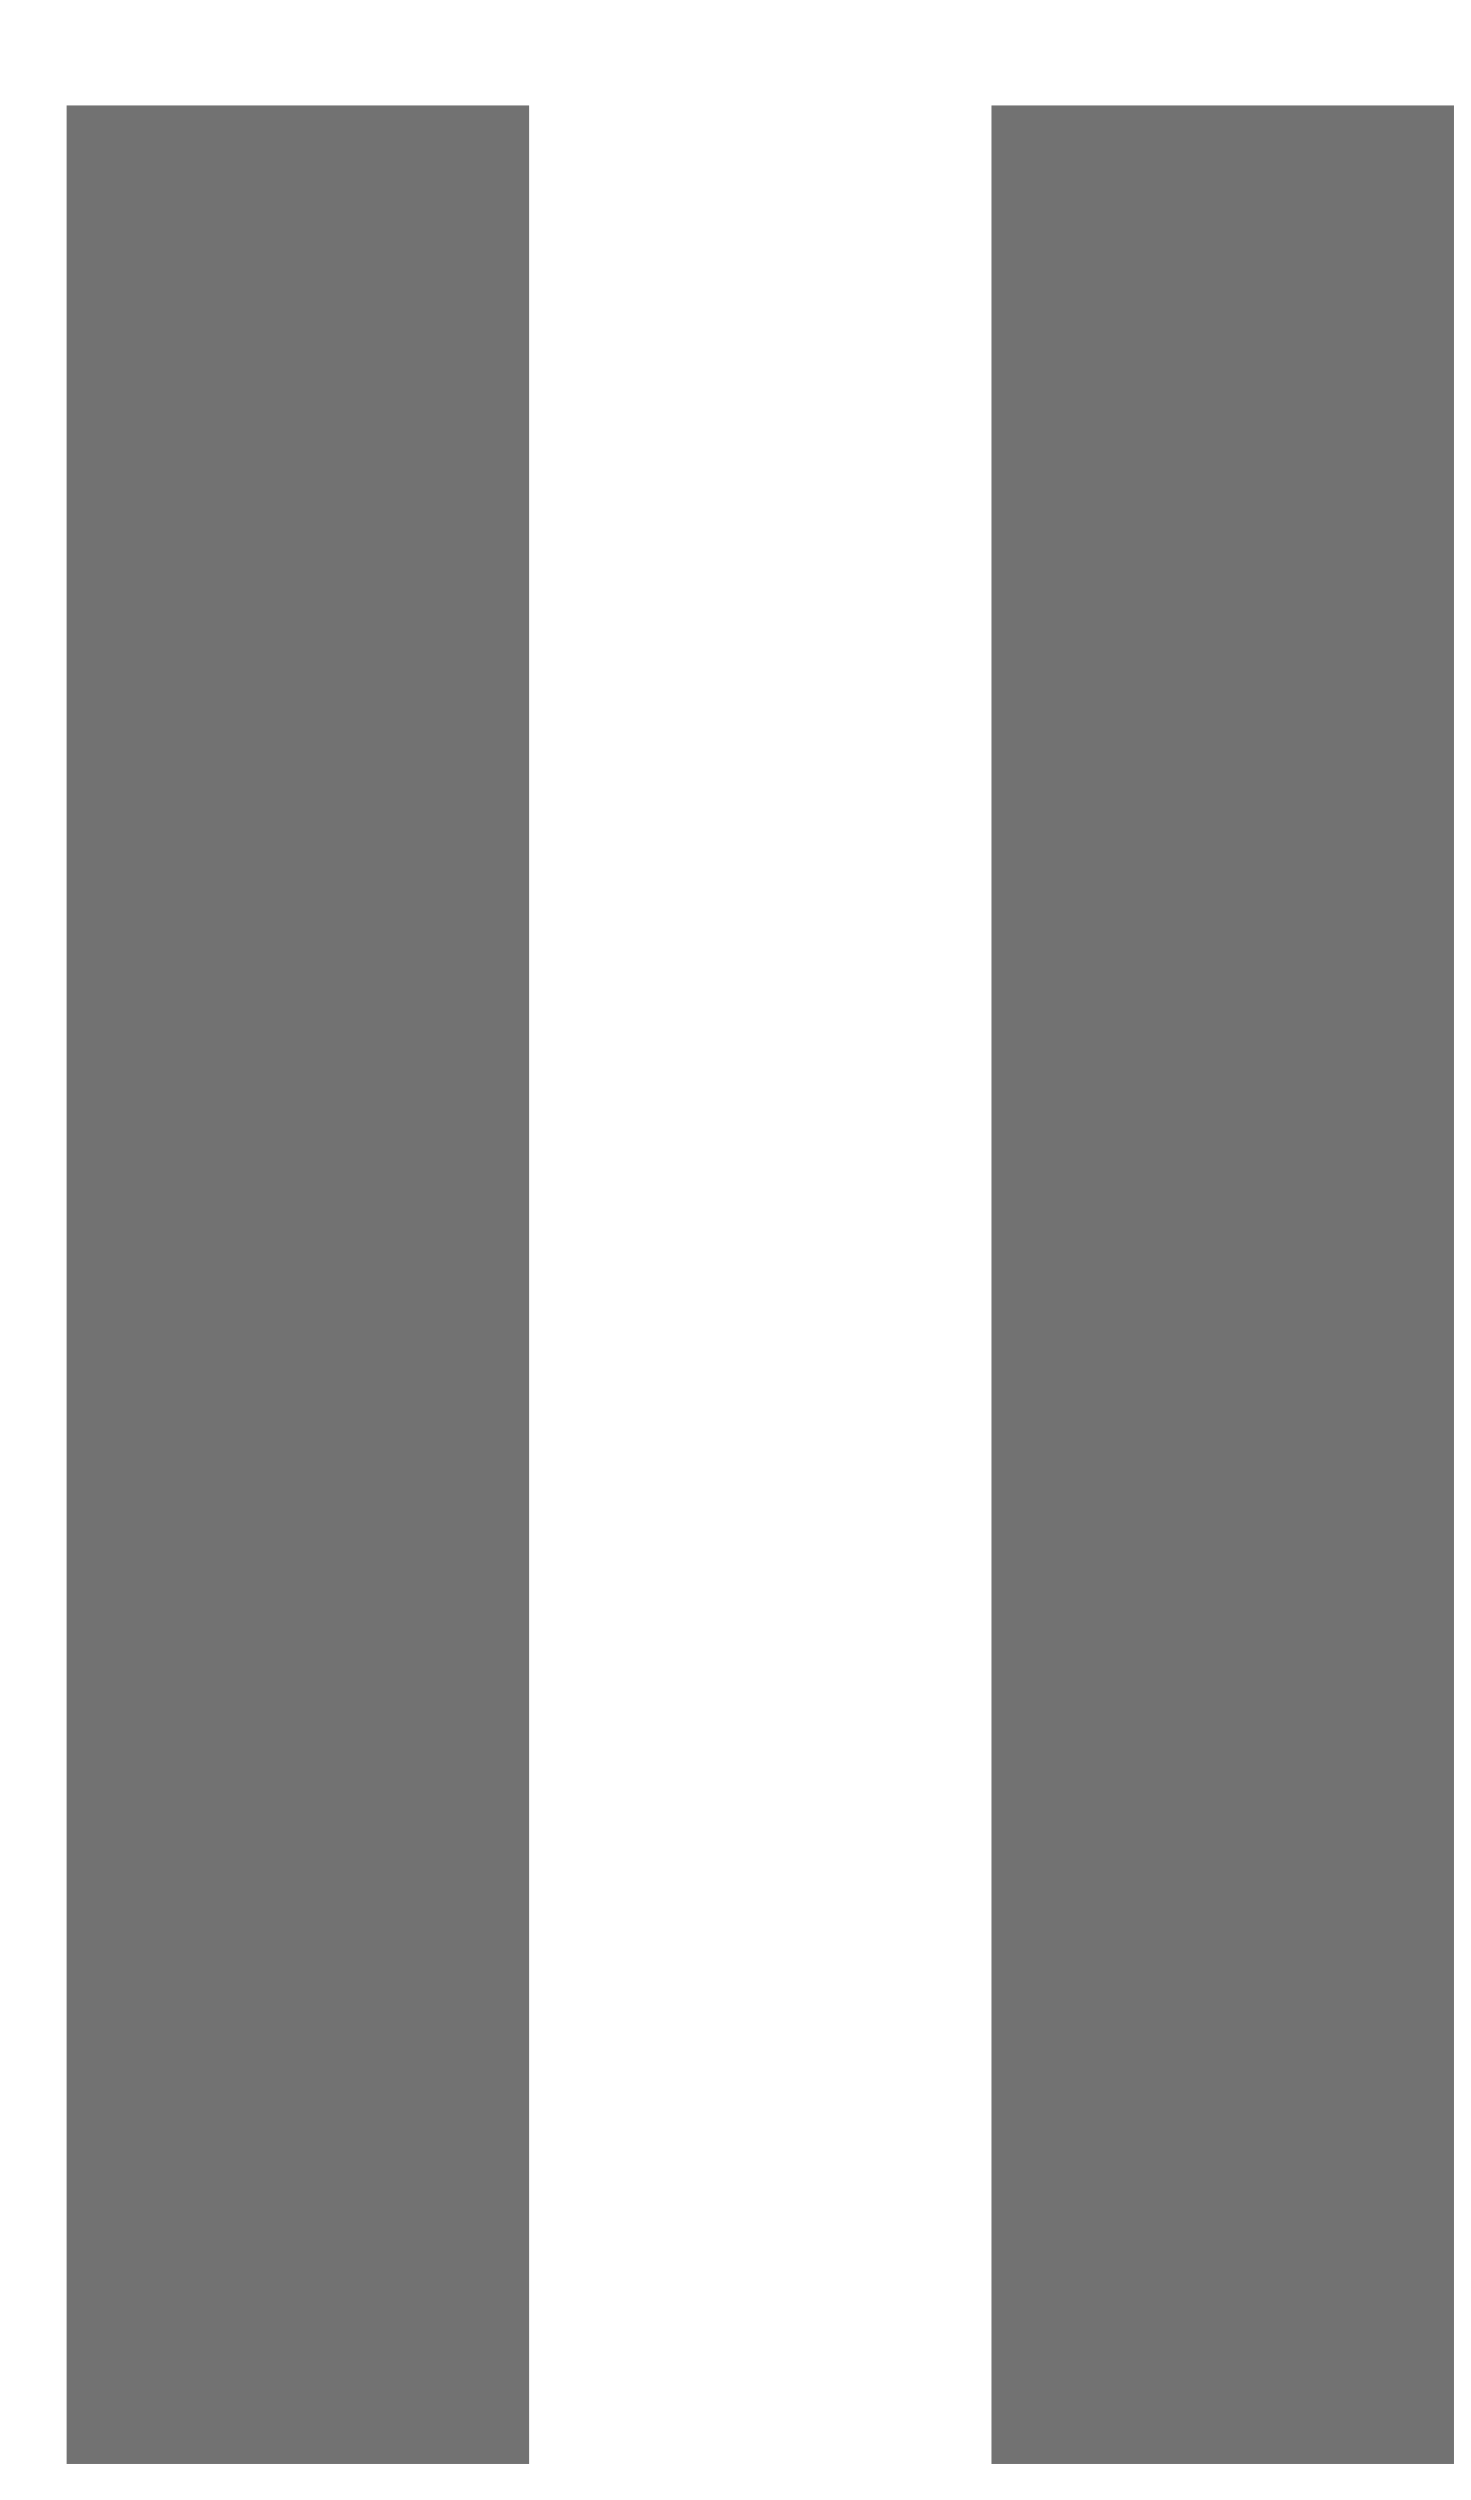
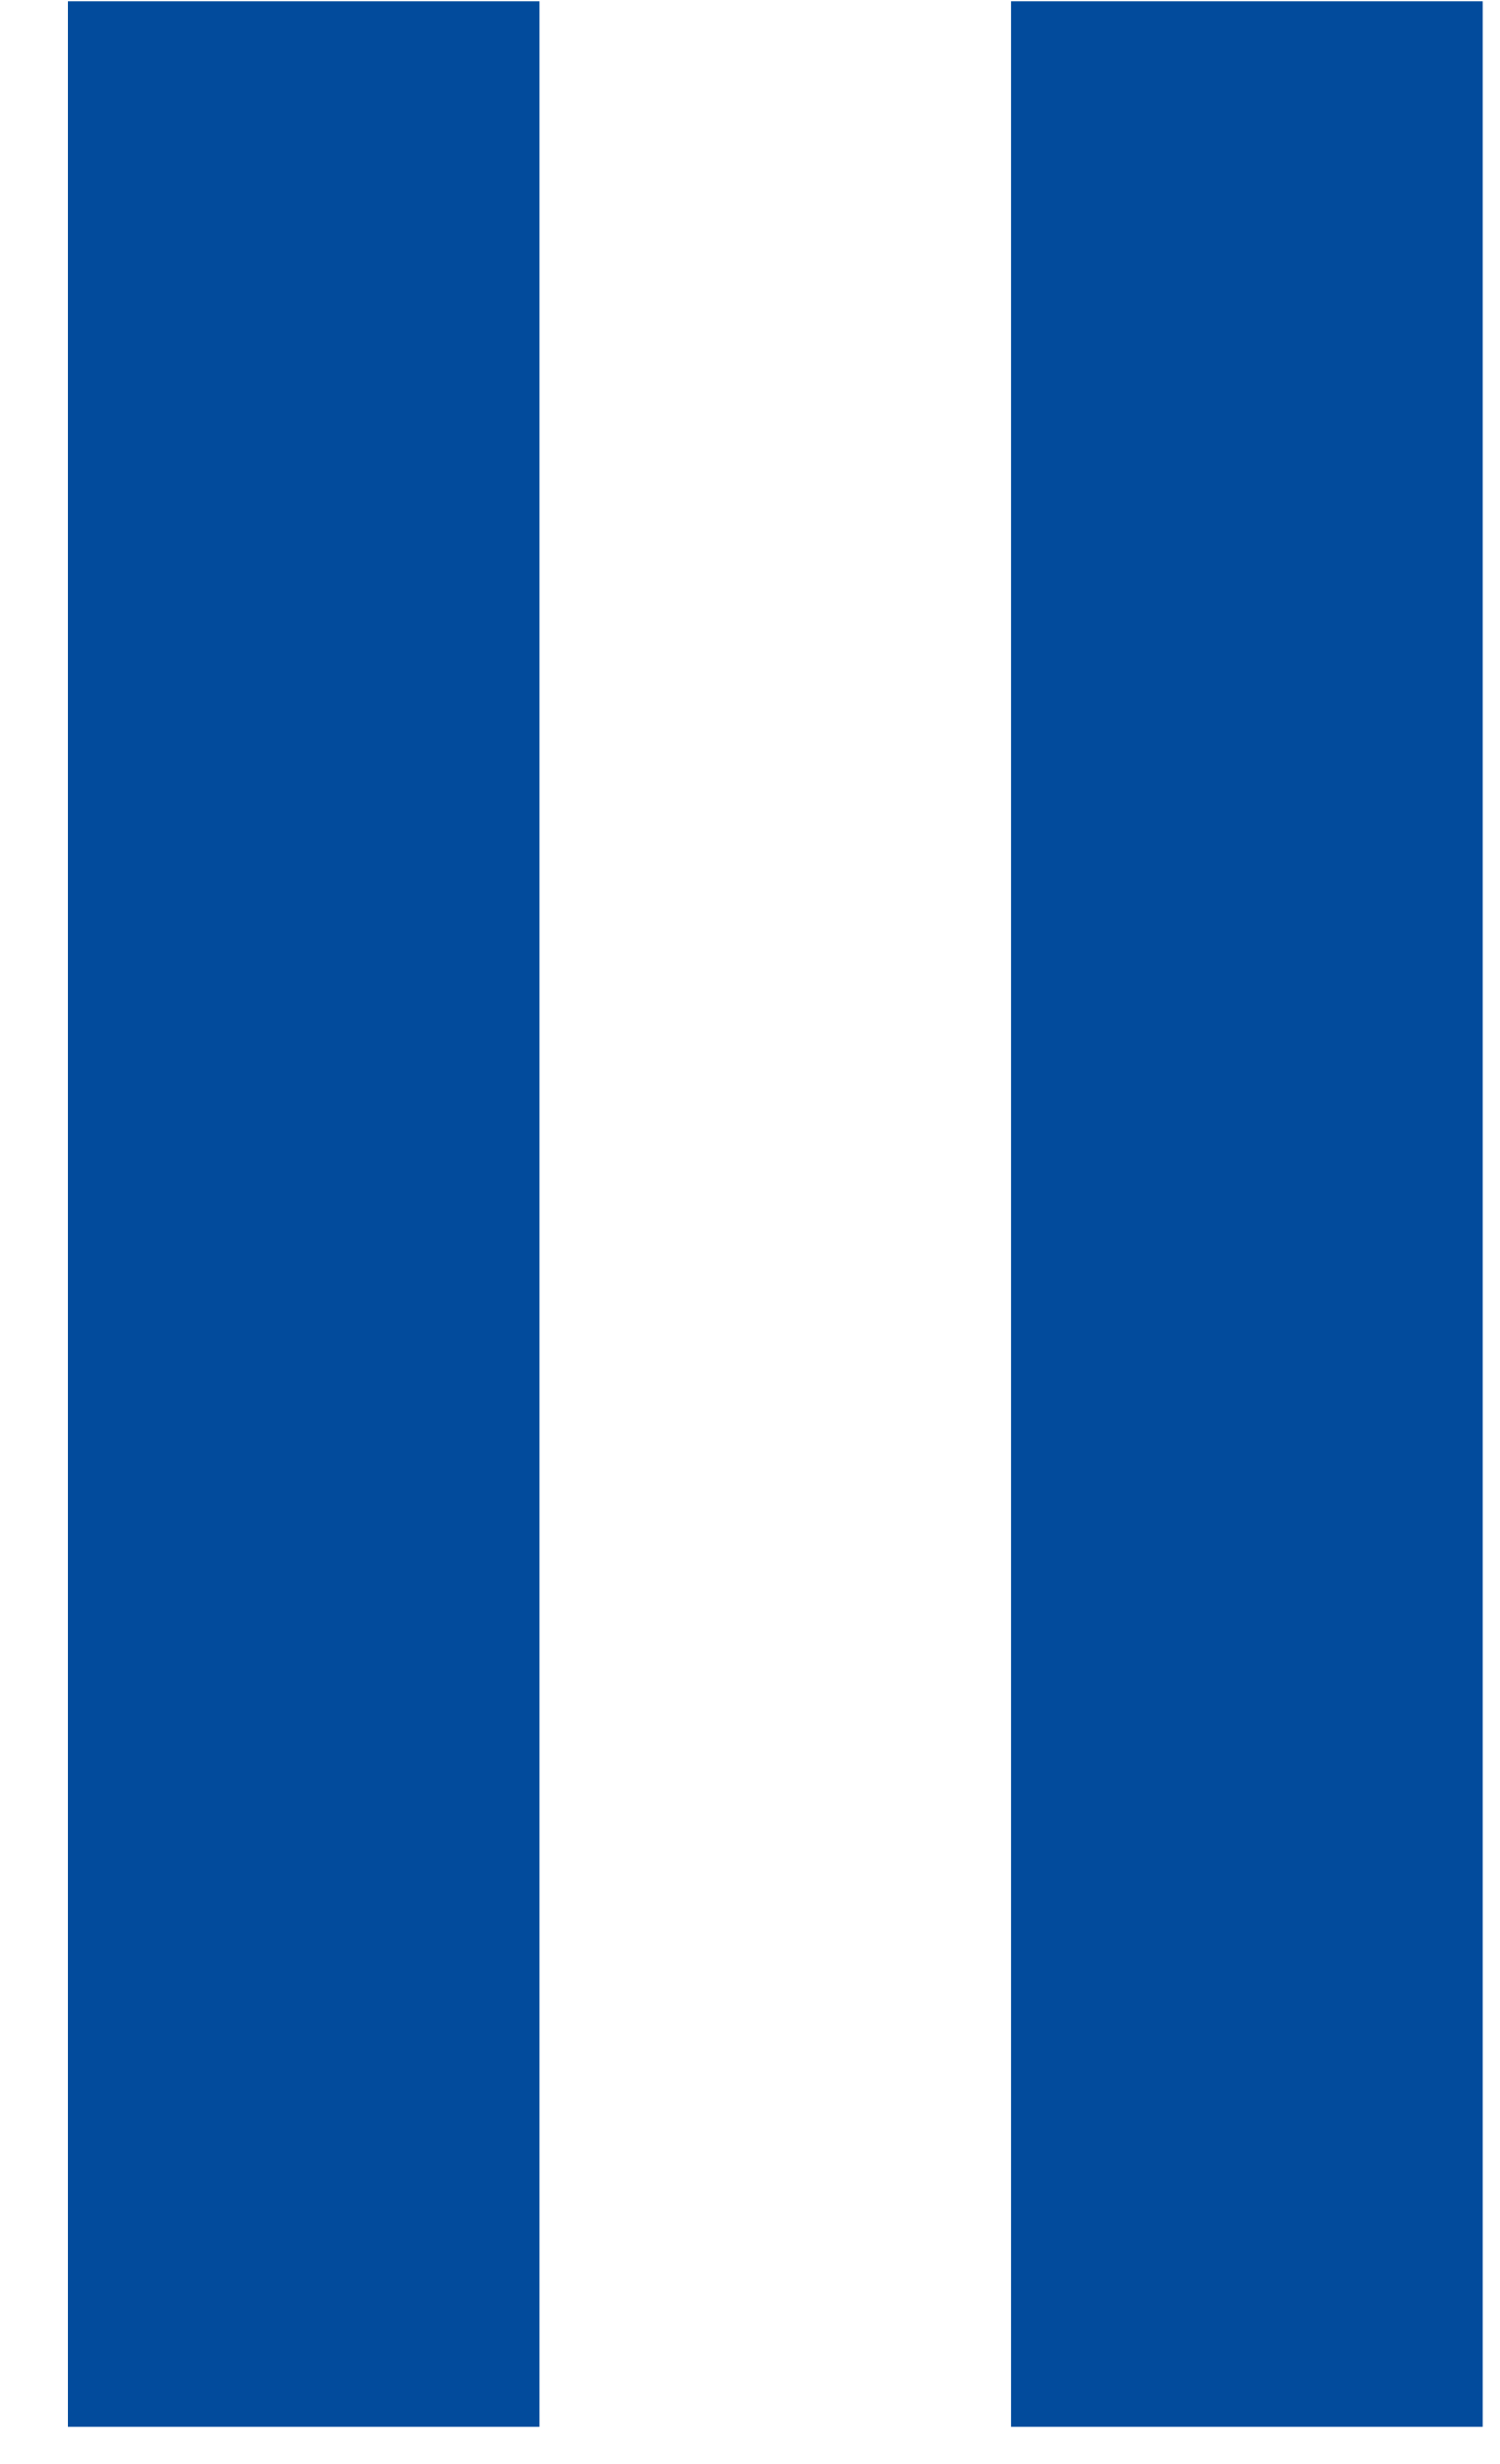
- <svg xmlns="http://www.w3.org/2000/svg" width="10" height="17" viewBox="0 0 10 17" fill="none">
-   <rect x="0.453" y="0.717" width="3.145" height="16.038" fill="#727272" />
-   <rect x="6.742" y="0.717" width="3.145" height="16.038" fill="#727272" />
+ <svg xmlns="http://www.w3.org/2000/svg" width="14" height="23" viewBox="0 0 14 23" fill="none">
+   <path d="M5.036 0.012H0.634V22.653H5.036V0.012Z" fill="#024B9C" />
+   <path d="M13.841 0.012H9.438V22.653H13.841V0.012Z" fill="#024B9C" />
</svg>
